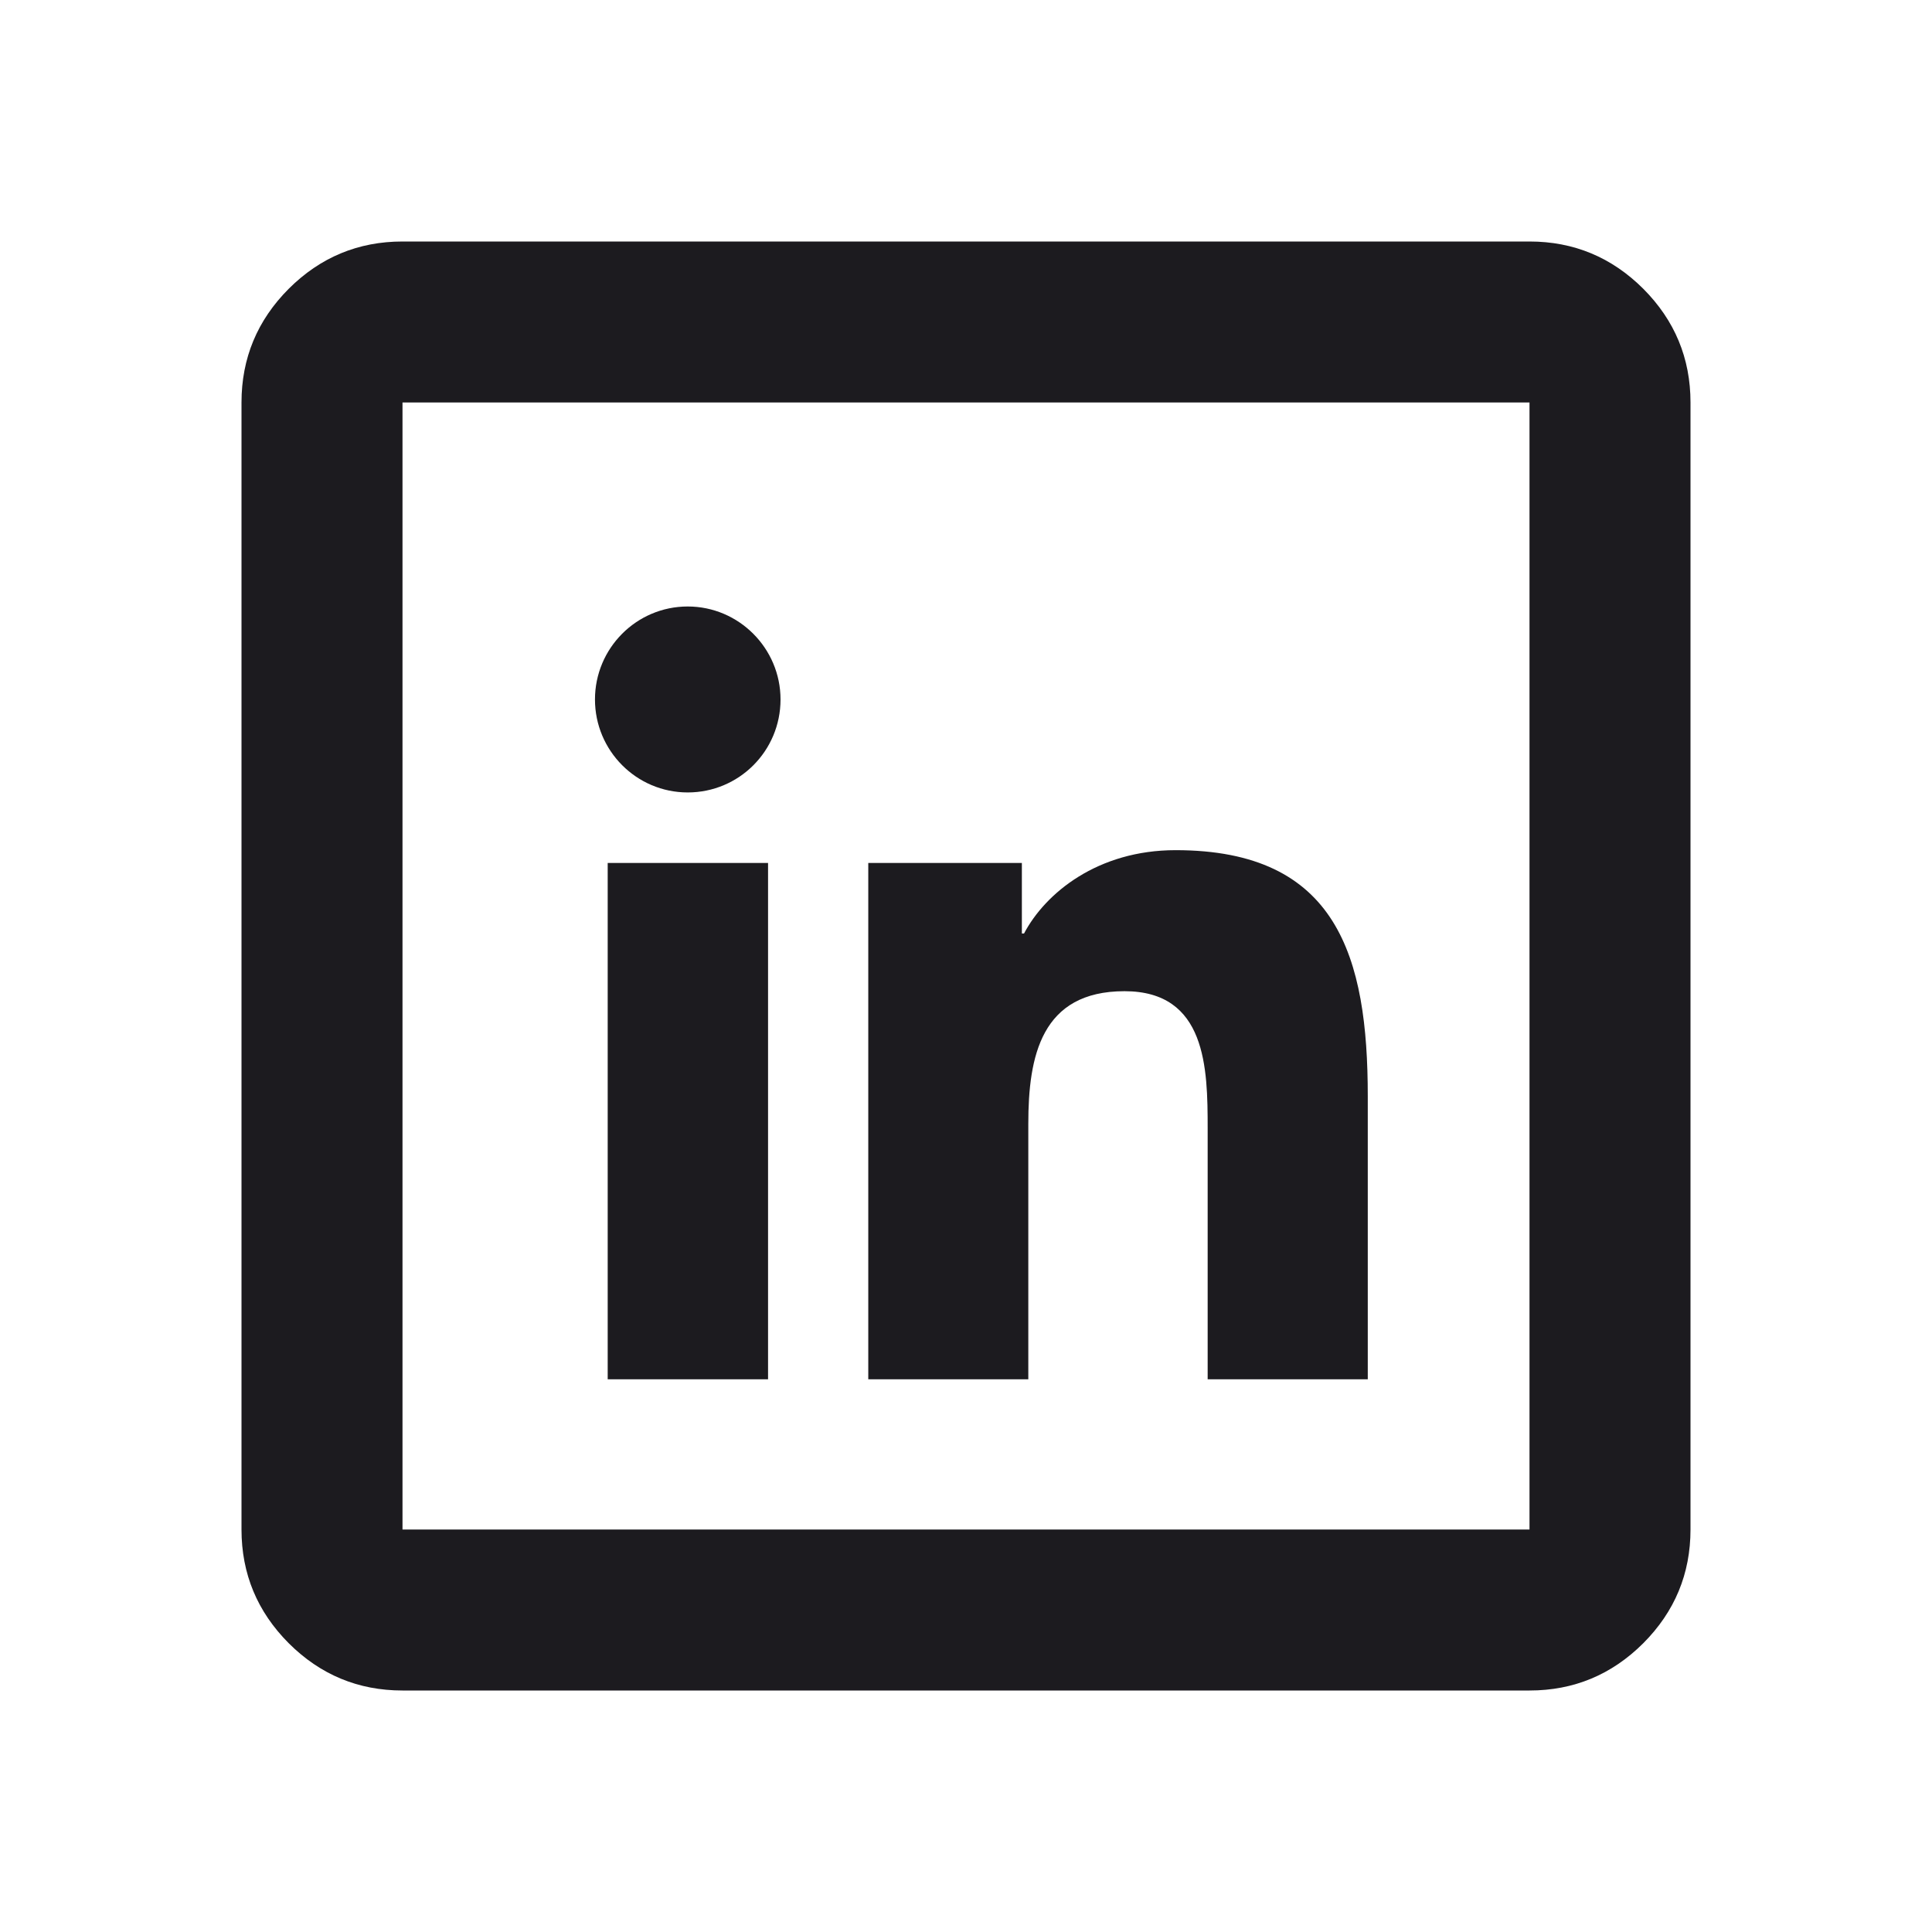
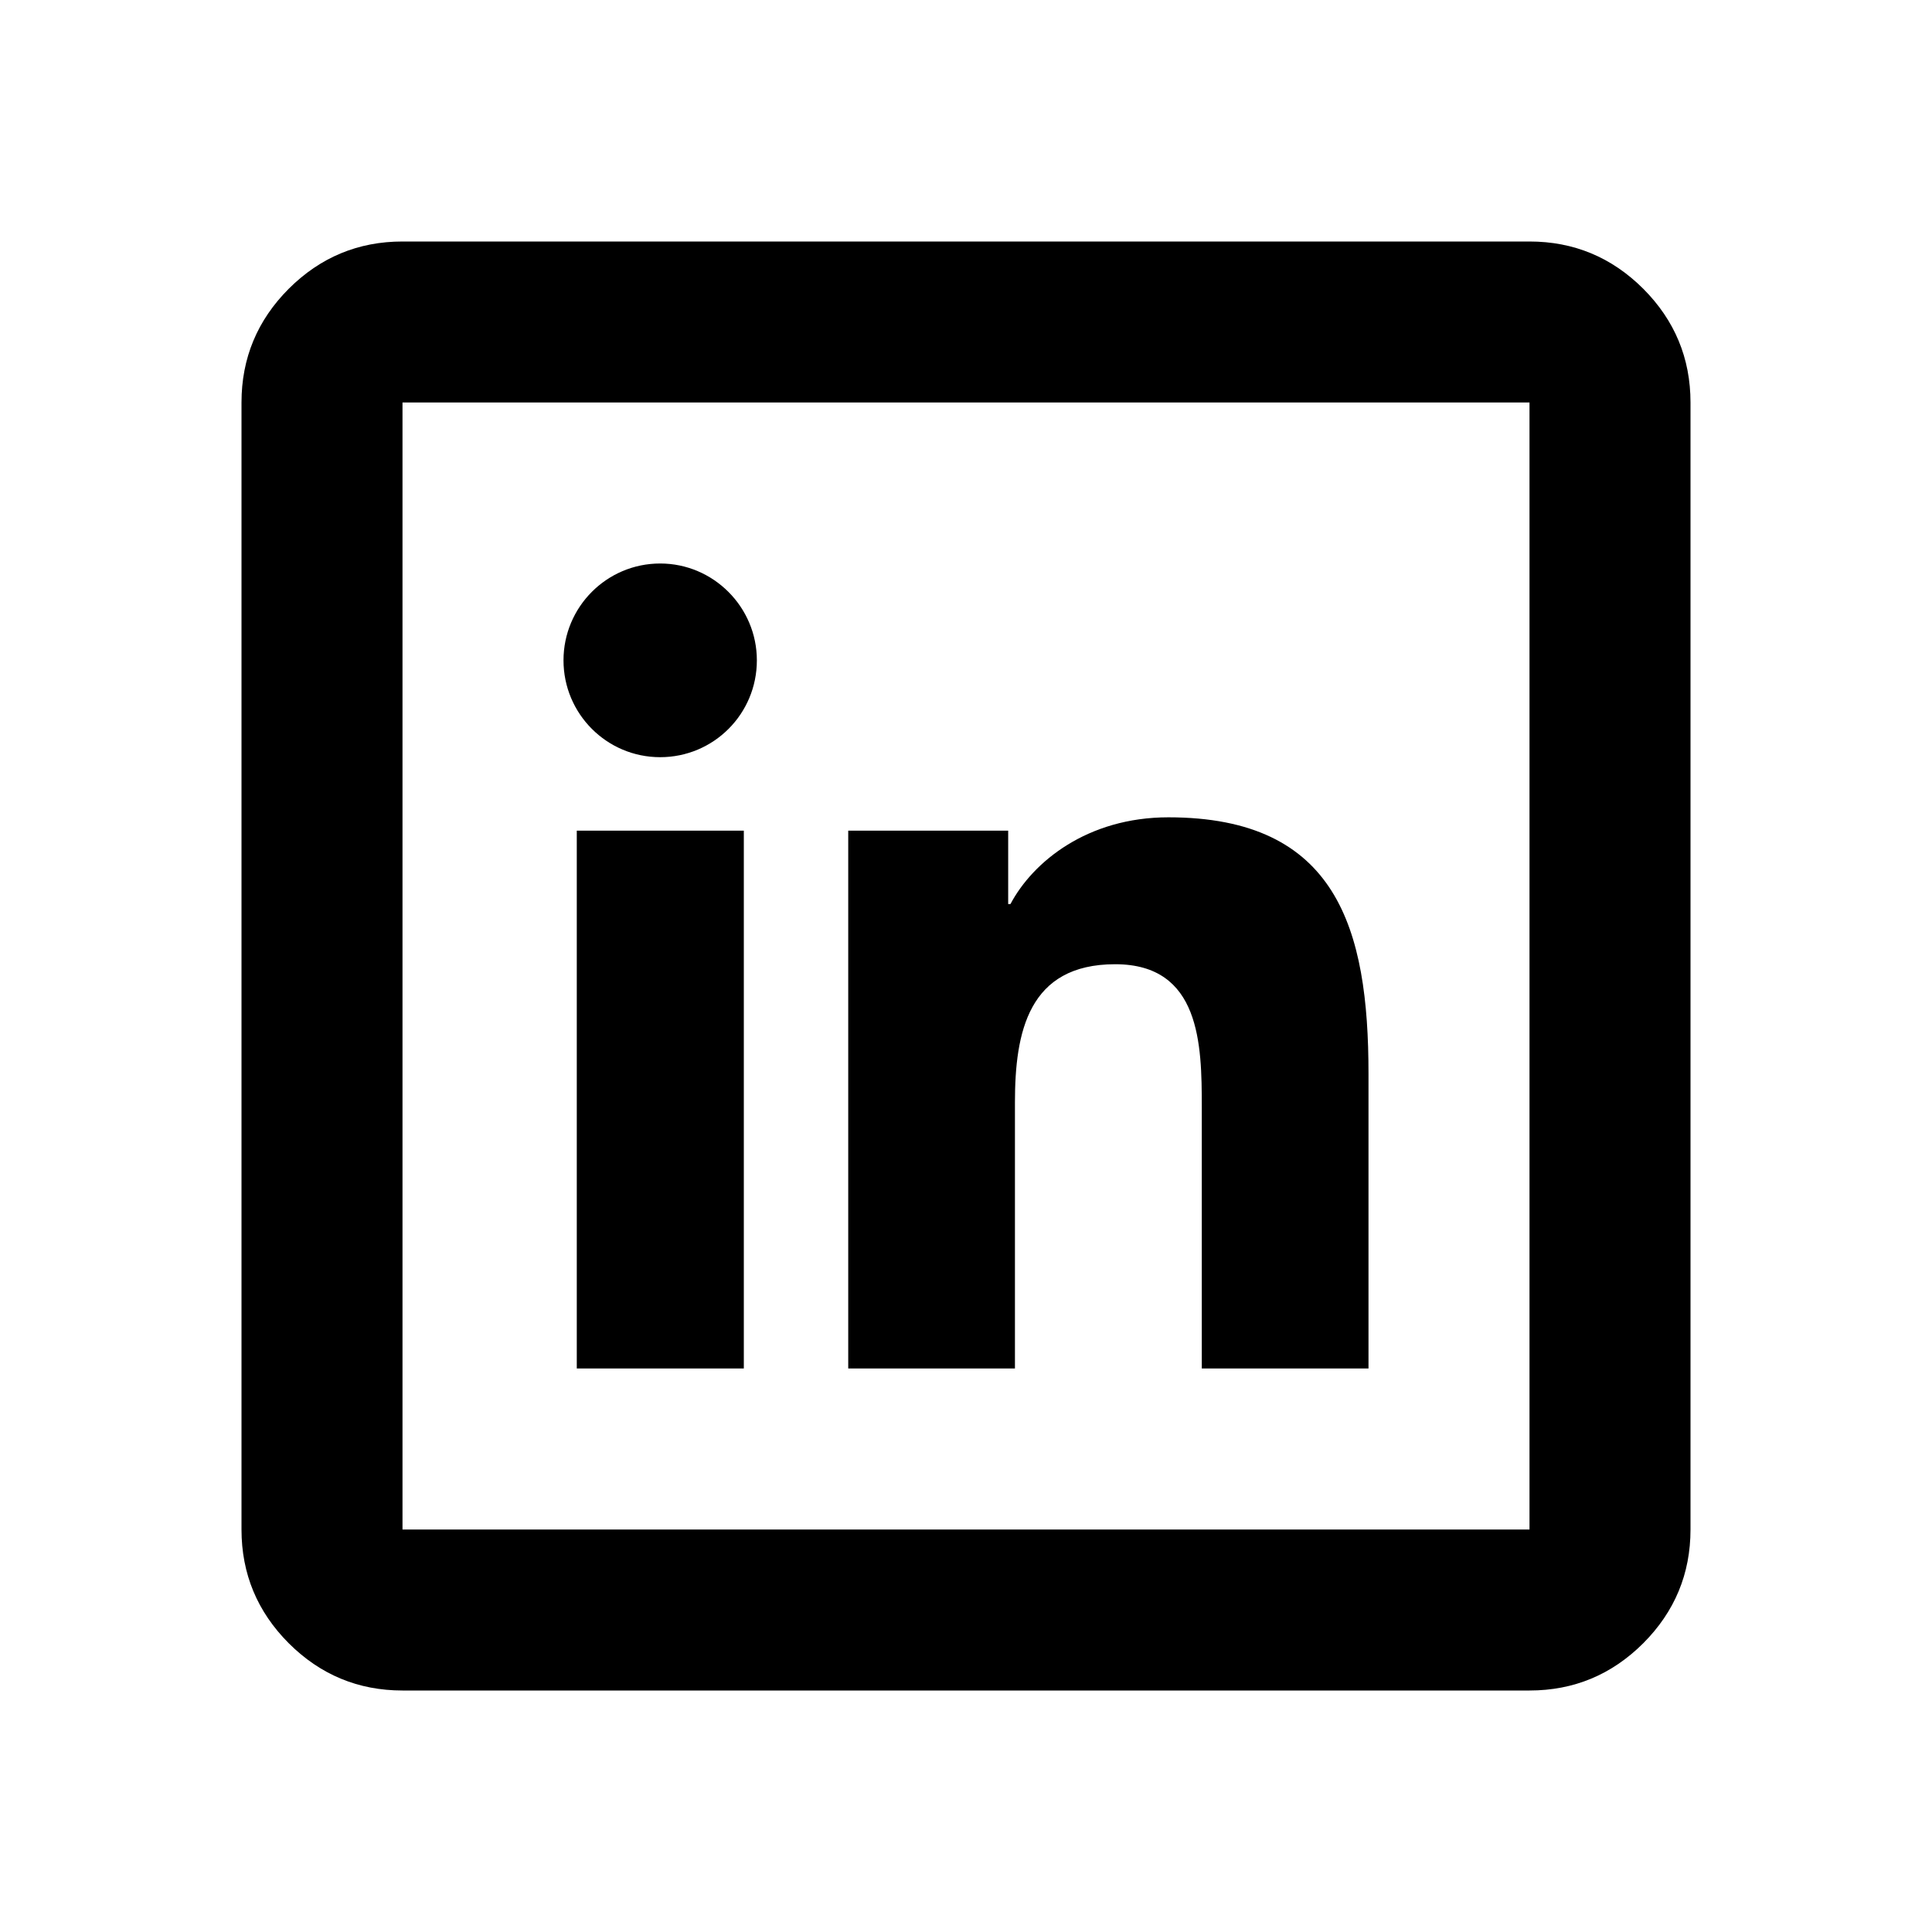
<svg xmlns="http://www.w3.org/2000/svg" width="24" height="24" viewBox="0 0 24 24" fill="none">
-   <path d="M5 21C4.45 21 3.979 20.804 3.587 20.413C3.196 20.021 3 19.55 3 19V5C3 4.45 3.196 3.979 3.587 3.587C3.979 3.196 4.45 3 5 3H19C19.55 3 20.021 3.196 20.413 3.587C20.804 3.979 21 4.45 21 5V19C21 19.55 20.804 20.021 20.413 20.413C20.021 20.804 19.55 21 19 21H5ZM5 19H19V5H5V19Z" fill="#1C1B1F" />
-   <path d="M7.549 17.134V10.72H9.541V17.134H7.549ZM8.543 9.844C7.906 9.844 7.391 9.325 7.391 8.689C7.391 8.053 7.906 7.534 8.543 7.534C9.178 7.534 9.696 8.053 9.696 8.689C9.696 9.328 9.181 9.844 8.543 9.844ZM16.991 17.134H15.002V14.014C15.002 13.27 14.987 12.313 13.969 12.313C12.933 12.313 12.774 13.123 12.774 13.96V17.134H10.786V10.72H12.694V11.596H12.721C12.987 11.092 13.637 10.561 14.604 10.561C16.616 10.561 16.991 11.89 16.991 13.618V17.134Z" fill="#1C1B1F" />
+   <path d="M5 21C4.45 21 3.979 20.804 3.587 20.413C3.196 20.021 3 19.55 3 19V5C3 4.45 3.196 3.979 3.587 3.587C3.979 3.196 4.45 3 5 3H19C19.55 3 20.021 3.196 20.413 3.587C20.804 3.979 21 4.45 21 5V19C21 19.55 20.804 20.021 20.413 20.413C20.021 20.804 19.55 21 19 21H5ZM5 19H19V5H5V19Z" fill="currentColor" />
+   <path d="M7.165 17V10.319H9.24V17H7.165ZM8.201 9.406C7.536 9.406 7 8.866 7 8.203C7 7.541 7.536 7 8.201 7C8.862 7 9.402 7.541 9.402 8.203C9.402 8.869 8.865 9.406 8.201 9.406ZM17 17H14.929V13.75C14.929 12.975 14.913 11.978 13.853 11.978C12.774 11.978 12.608 12.822 12.608 13.694V17H10.537V10.319H12.524V11.231H12.552C12.83 10.706 13.507 10.153 14.514 10.153C16.61 10.153 17 11.537 17 13.338V17Z" fill="currentColor" />
</svg>
